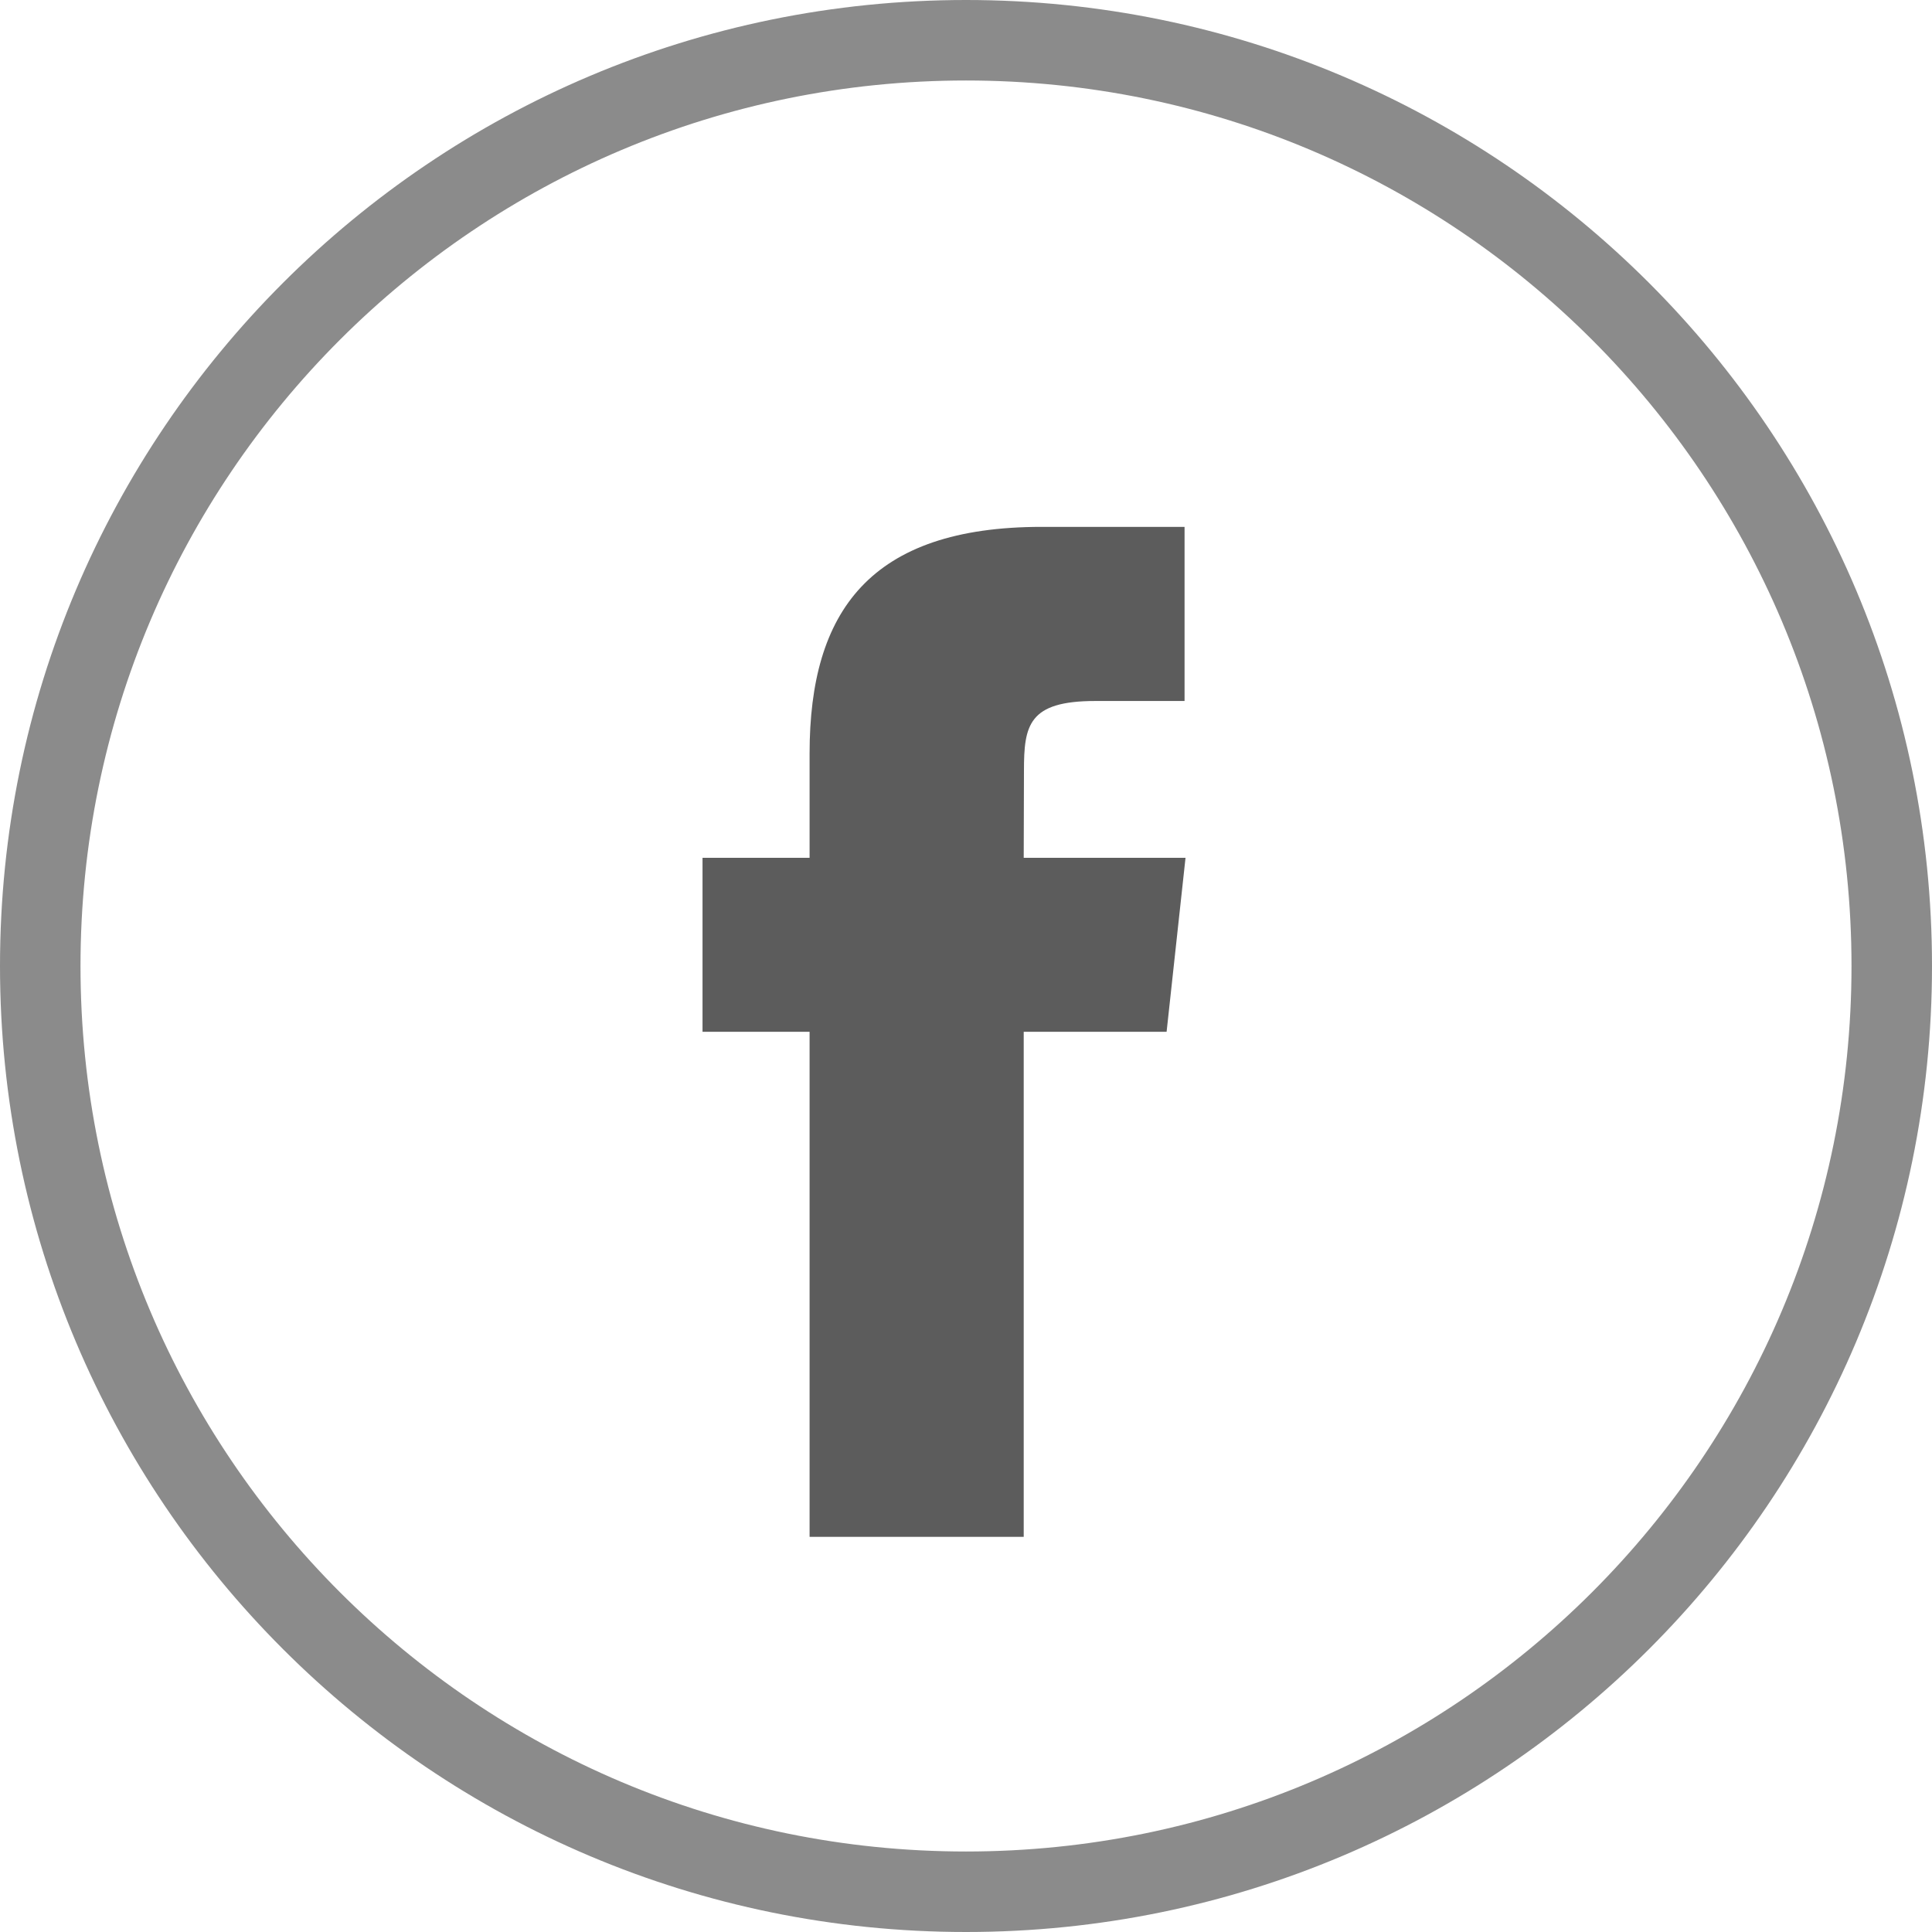
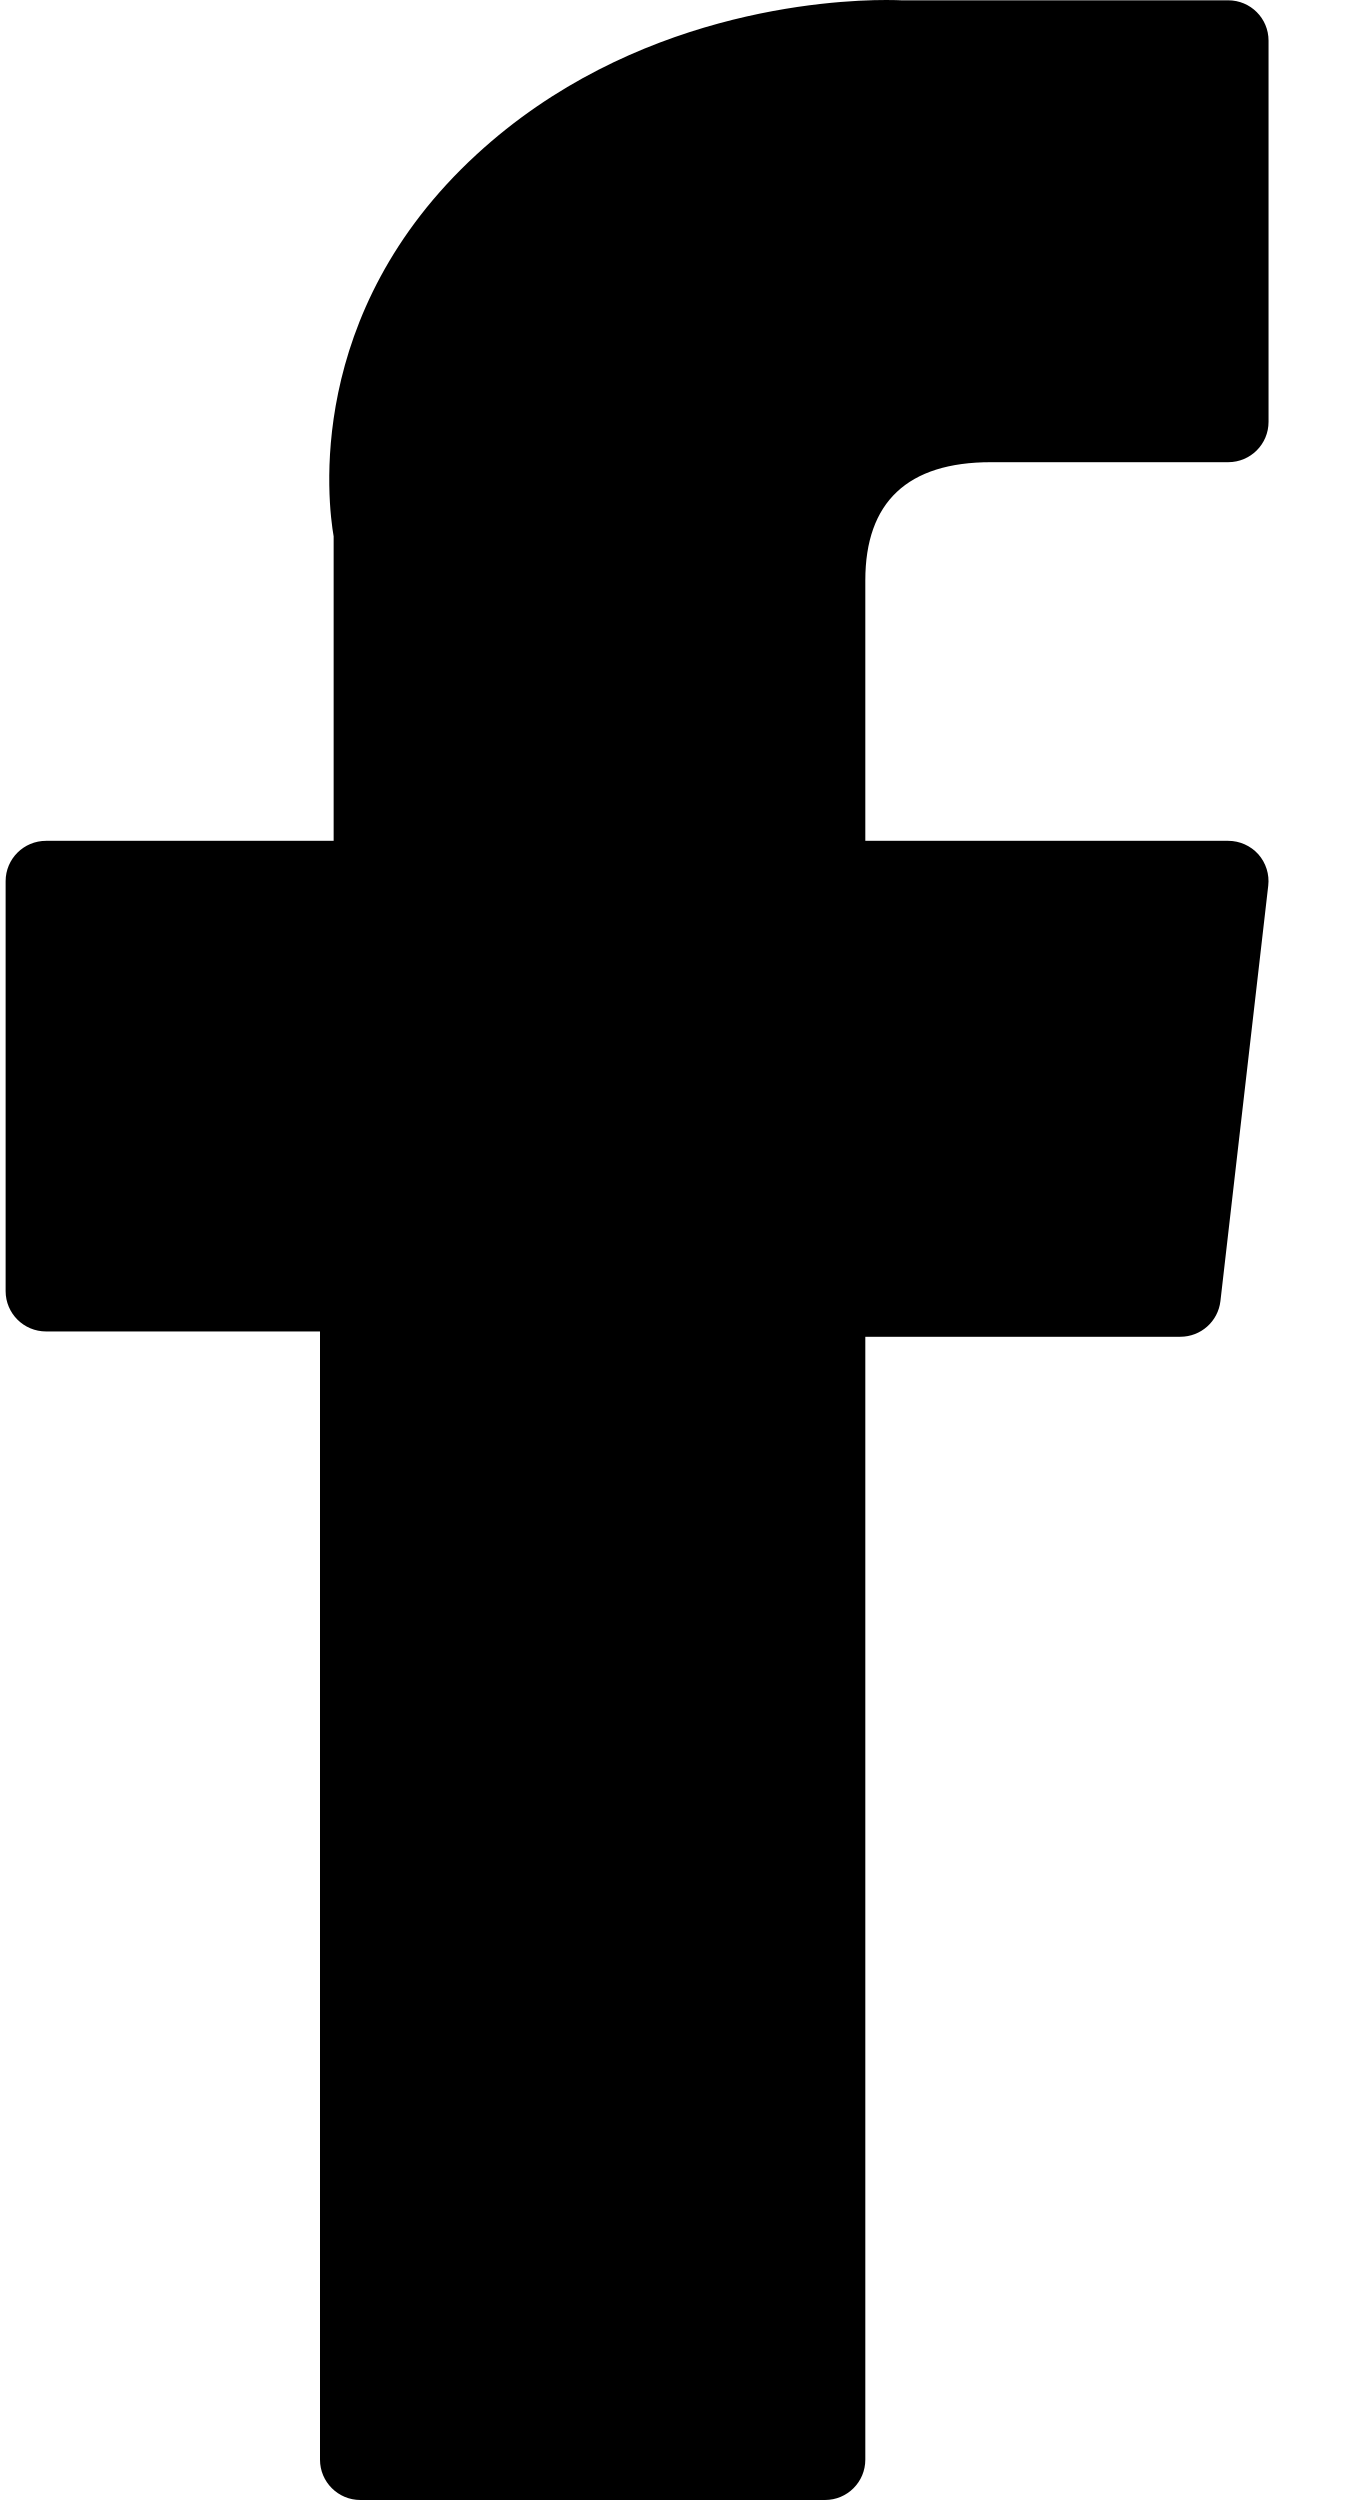
- <svg xmlns="http://www.w3.org/2000/svg" width="24px" height="24px" viewBox="0 0 24 24" version="1.1">
+ <svg xmlns="http://www.w3.org/2000/svg" width="13px" height="24px" viewBox="0 0 13 24" version="1.1">
  <defs />
-   <g id="Symbols" stroke="none" stroke-width="1" fill="none" fill-rule="evenodd" opacity="0.64">
-     <g id="sidebar-nav" transform="translate(-90, -707)">
-       <g id="social-hashtag" transform="translate(90, 707)">
-         <g id="social-icons">
-           <g id="facebook">
-             <rect id="Rectangle" x="0" y="0" width="24" height="24" />
-             <circle id="Oval" stroke="#4A4A4A" cx="12" cy="12" r="11.5" />
-             <path d="M12.717,19.091 L10.057,19.091 L10.057,12.817 L8.727,12.817 L8.727,10.656 L10.057,10.656 L10.057,9.358 C10.057,7.595 10.807,6.545 12.94,6.545 L14.715,6.545 L14.715,8.708 L13.606,8.708 C12.775,8.708 12.72,9.01 12.72,9.574 L12.717,10.656 L14.727,10.656 L14.492,12.817 L12.717,12.817 L12.717,19.091 L12.717,19.091 Z" id="Shape" fill="#000000" />
-           </g>
-         </g>
-       </g>
+   <g id="Hero-Explorations---Desktop-^BD" stroke="none" stroke-width="1" fill="none" fill-rule="evenodd">
+     <g id="002-facebook" fill="#000000" fill-rule="nonzero">
+       <path d="M0.442,12.782 L3.072,12.782 L3.072,23.613 C3.072,23.827 3.246,24 3.459,24 L7.92,24 C8.134,24 8.307,23.827 8.307,23.613 L8.307,12.833 L11.331,12.833 C11.528,12.833 11.693,12.686 11.716,12.491 L12.175,8.503 C12.188,8.394 12.153,8.284 12.08,8.201 C12.006,8.119 11.901,8.072 11.791,8.072 L8.307,8.072 L8.307,5.572 C8.307,4.819 8.713,4.437 9.513,4.437 C9.627,4.437 11.791,4.437 11.791,4.437 C12.005,4.437 12.178,4.264 12.178,4.05 L12.178,0.39 C12.178,0.176 12.005,0.003 11.791,0.003 L8.652,0.003 C8.63,0.002 8.581,0 8.508,0 C7.963,0 6.07,0.107 4.575,1.483 C2.918,3.007 3.148,4.833 3.203,5.149 L3.203,8.072 L0.442,8.072 C0.228,8.072 0.054,8.245 0.054,8.459 L0.054,12.395 C0.054,12.609 0.228,12.782 0.442,12.782 Z" id="facebook" />
    </g>
  </g>
</svg>
